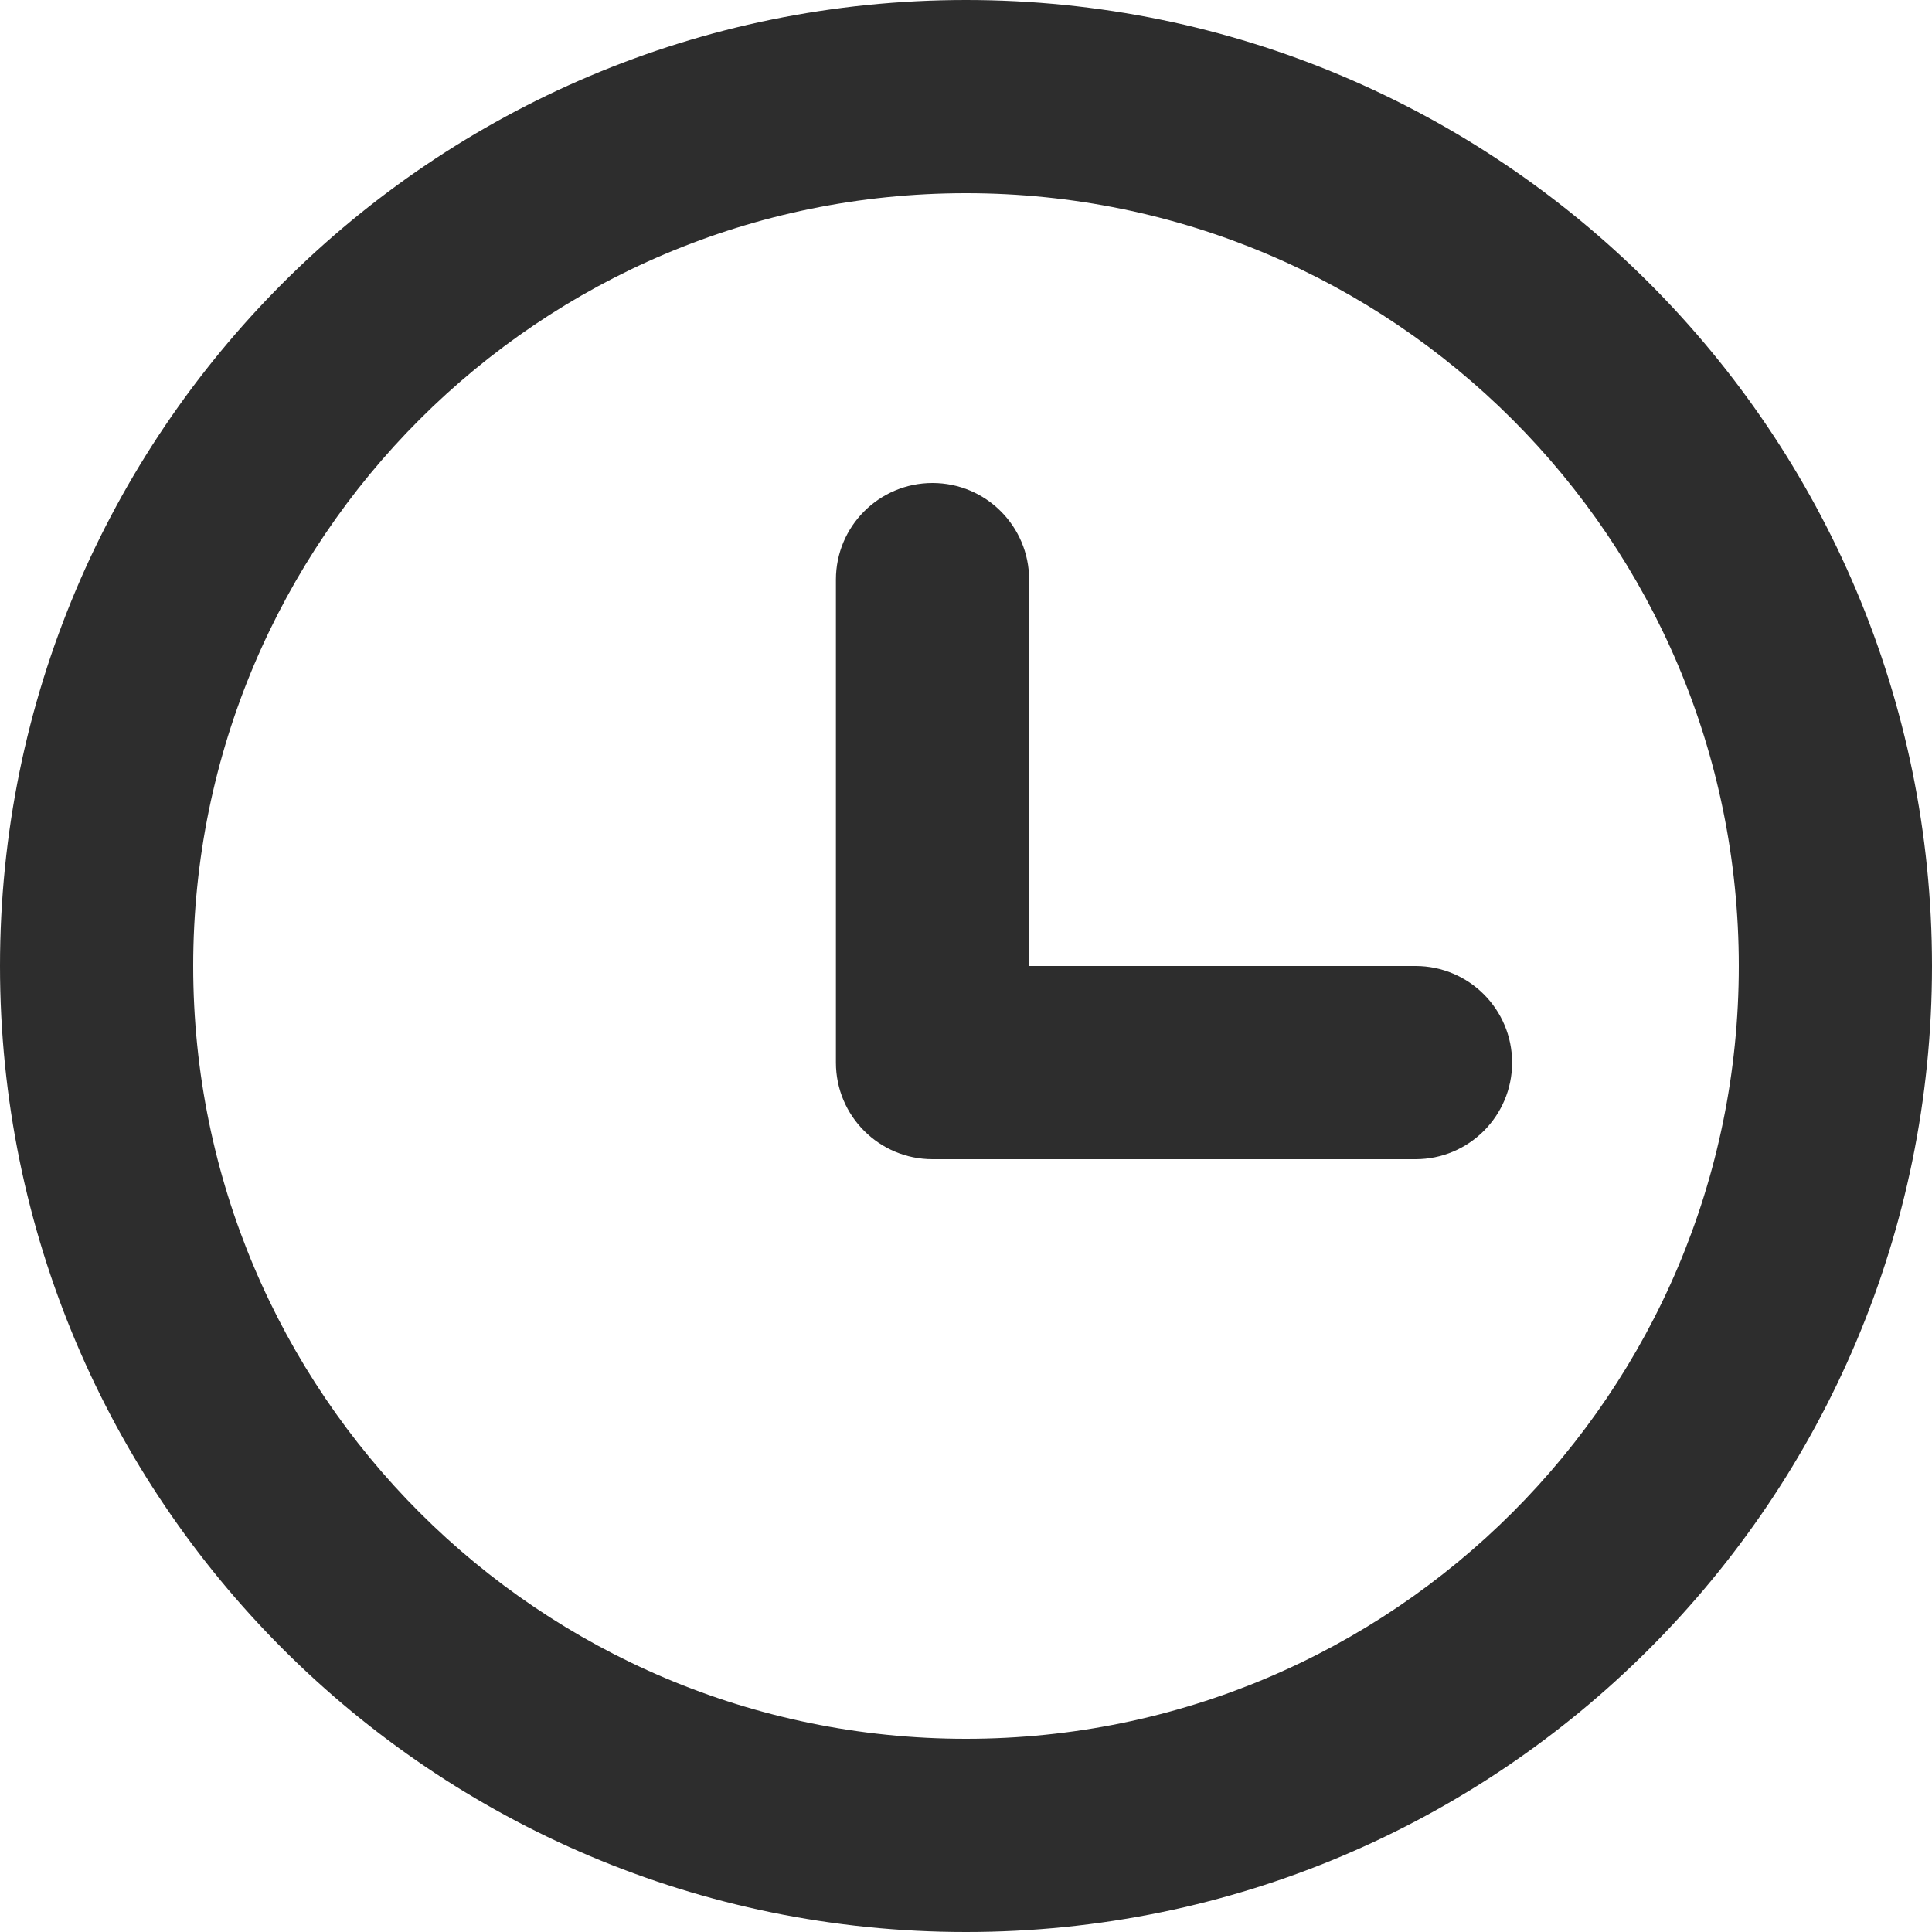
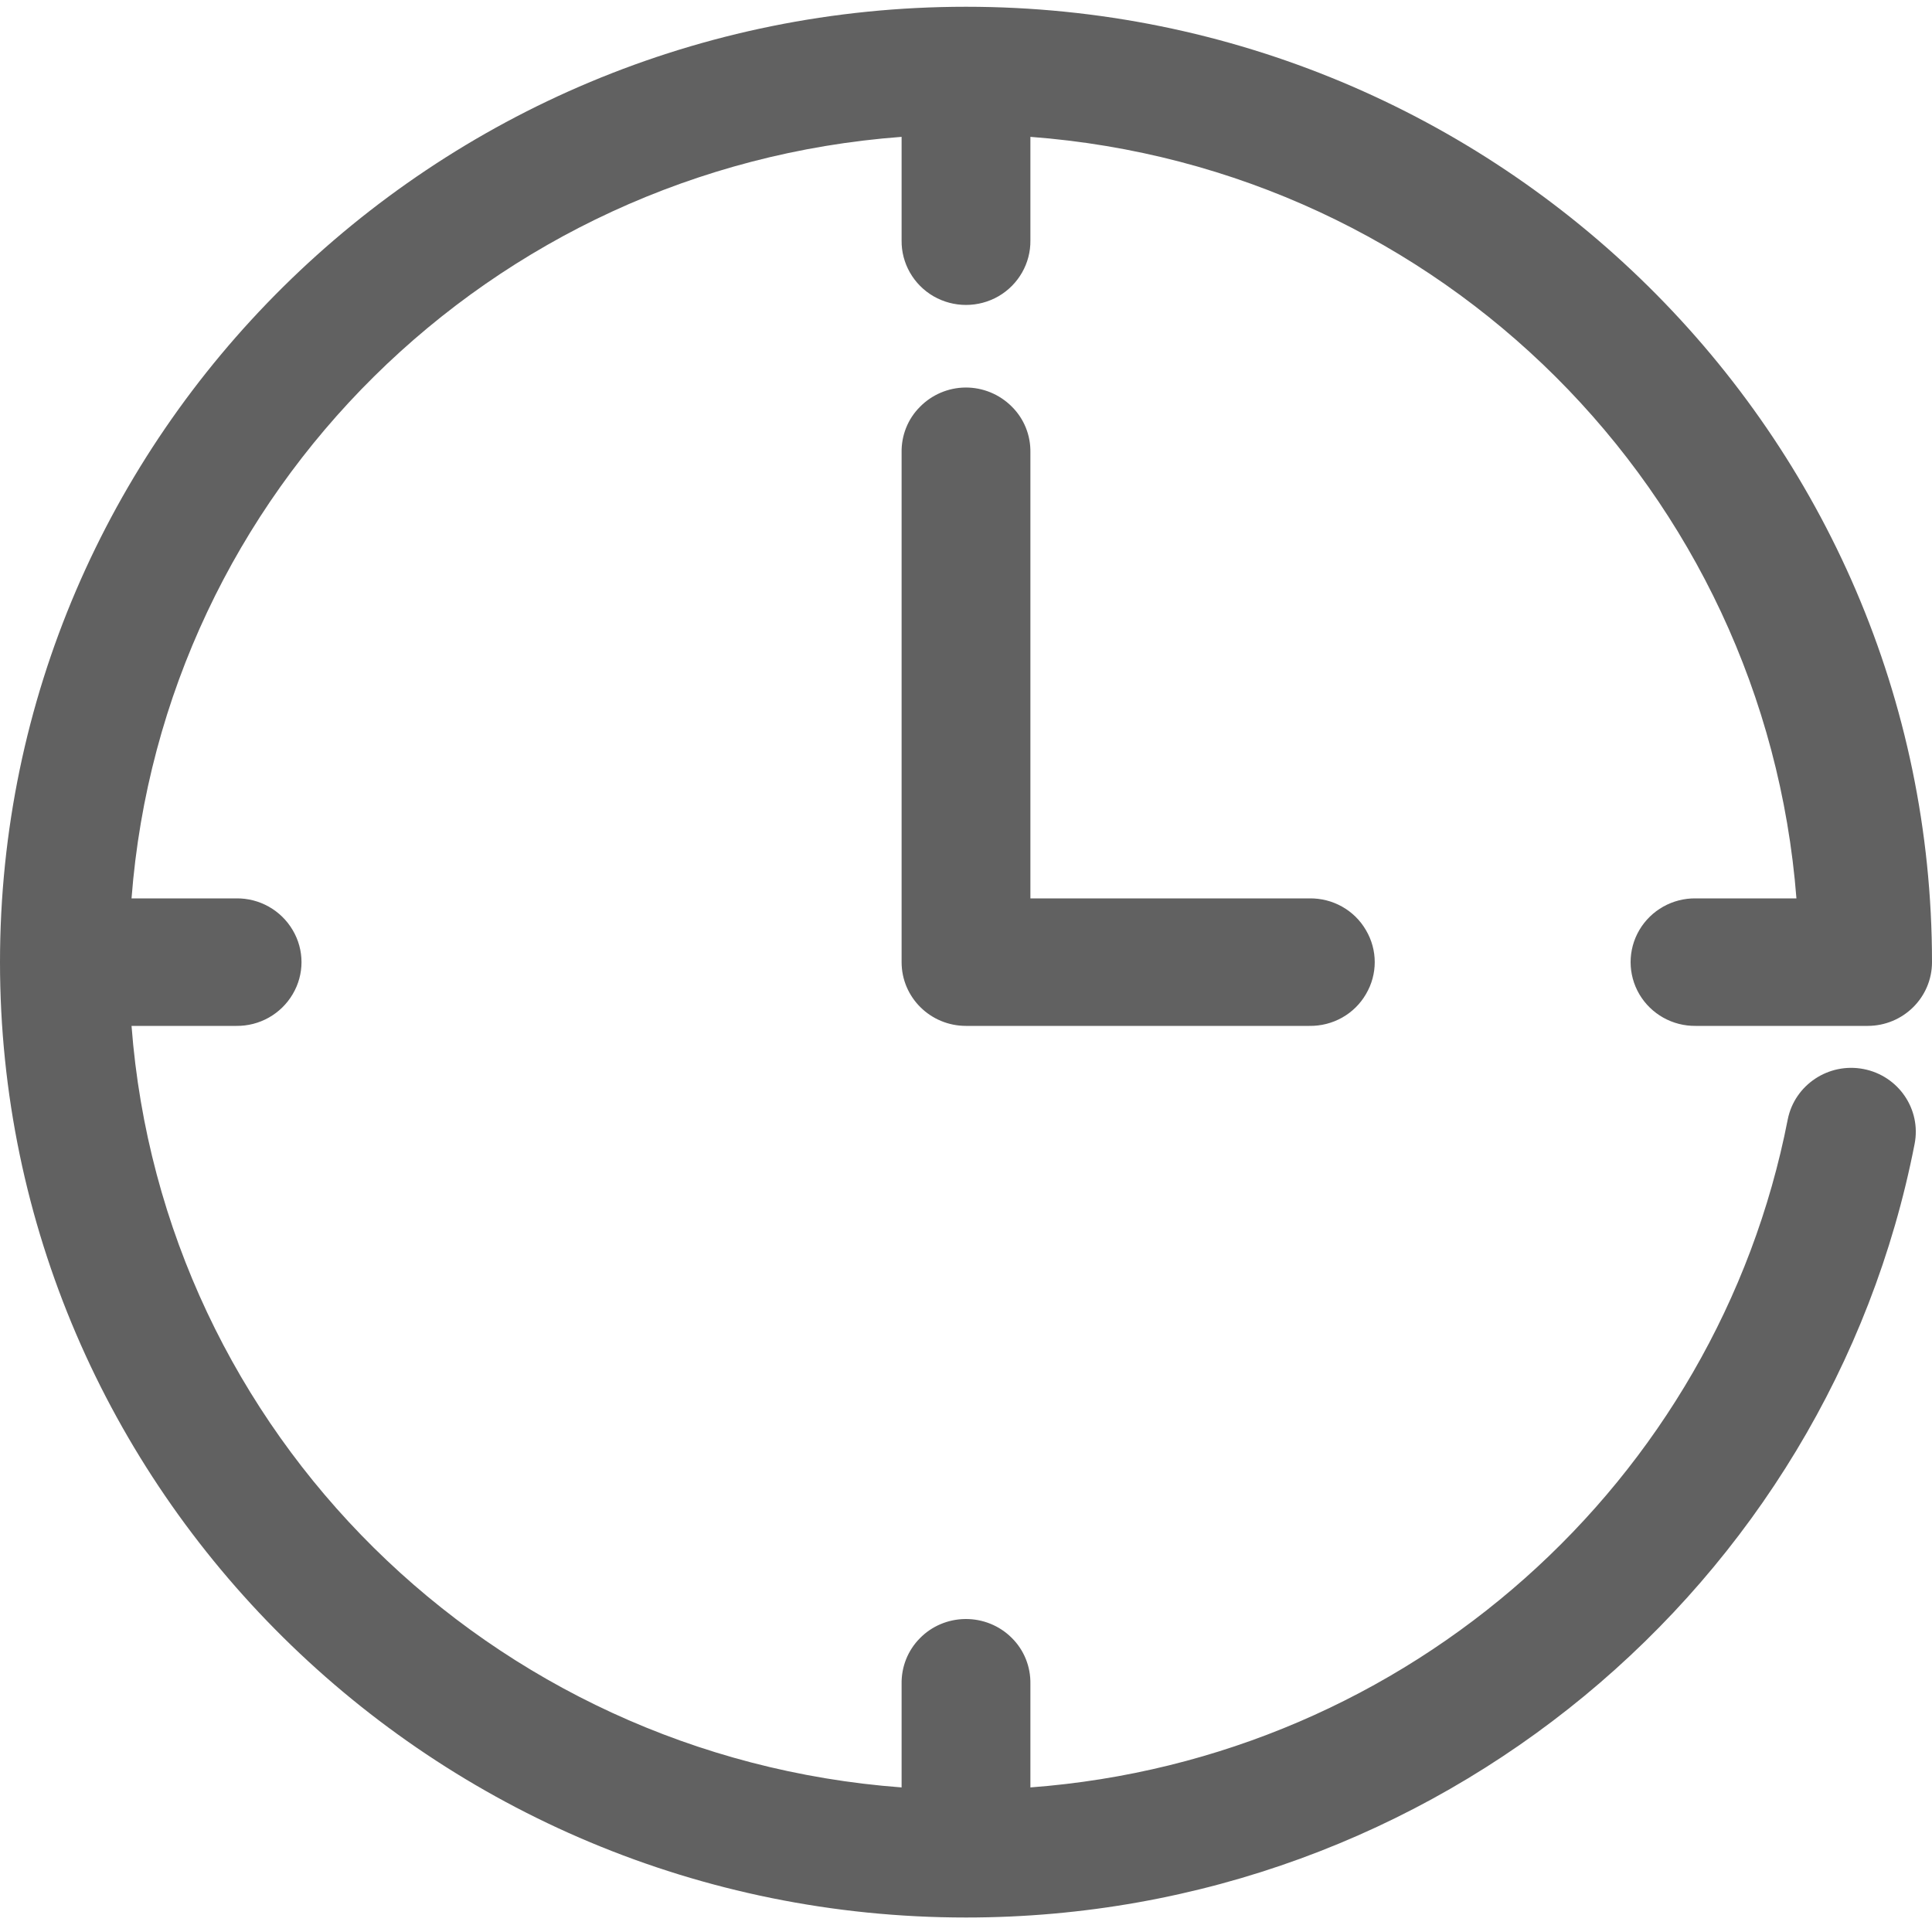
- <svg xmlns="http://www.w3.org/2000/svg" width="12" height="12" viewBox="0 0 12 12">
-   <path fill="#2D2D2D" fill-rule="evenodd" d="M6 0a6 6 0 1 1 0 12A6 6 0 0 1 6 0zm0 1.2a4.8 4.8 0 1 0 0 9.6 4.8 4.8 0 0 0 0-9.6zM5.792 3a.6.6 0 0 1 .6.6V6h2.4a.6.6 0 1 1 0 1.2h-3a.6.6 0 0 1-.6-.6v-3a.6.6 0 0 1 .6-.6z" />
+ <svg xmlns="http://www.w3.org/2000/svg" width="12" height="12" viewBox="0 0 12 12" fill="none">
+   <path fill-rule="evenodd" clip-rule="evenodd" d="M0 5.976C0 2.703 2.691 0.042 6 0.042C9.309 0.042 12 2.703 12 5.976C12 6.195 11.821 6.372 11.6 6.372H10.533C10.389 6.374 10.255 6.299 10.182 6.175C10.11 6.052 10.11 5.9 10.182 5.777C10.255 5.653 10.389 5.578 10.533 5.58H11.158C10.961 3.055 8.952 1.042 6.4 0.85V1.493C6.402 1.635 6.326 1.768 6.202 1.84C6.077 1.912 5.923 1.912 5.798 1.84C5.674 1.768 5.598 1.635 5.6 1.493V0.85C3.044 1.041 1.011 3.053 0.817 5.58H1.467C1.611 5.578 1.745 5.653 1.818 5.777C1.891 5.9 1.891 6.052 1.818 6.175C1.745 6.299 1.611 6.374 1.467 6.372H0.817C1.01 8.901 3.043 10.911 5.6 11.102V10.46C5.598 10.354 5.638 10.252 5.713 10.176C5.787 10.1 5.889 10.057 5.996 10.056C6.104 10.055 6.208 10.097 6.284 10.173C6.361 10.249 6.402 10.352 6.4 10.46V11.102C8.756 10.925 10.666 9.198 11.104 6.953C11.147 6.738 11.358 6.598 11.575 6.64C11.792 6.682 11.934 6.89 11.892 7.105C11.358 9.843 8.919 11.91 6 11.91C2.691 11.91 0 9.249 0 5.976ZM5.713 2.528C5.787 2.452 5.889 2.408 5.996 2.407C6.104 2.406 6.208 2.449 6.284 2.525C6.361 2.601 6.402 2.704 6.4 2.811V5.58H8.133C8.278 5.578 8.412 5.653 8.484 5.777C8.557 5.9 8.557 6.052 8.484 6.175C8.412 6.299 8.278 6.374 8.133 6.372H6C5.779 6.372 5.6 6.195 5.6 5.976V2.811C5.598 2.706 5.638 2.603 5.713 2.528Z" fill="#616161" />
</svg>
